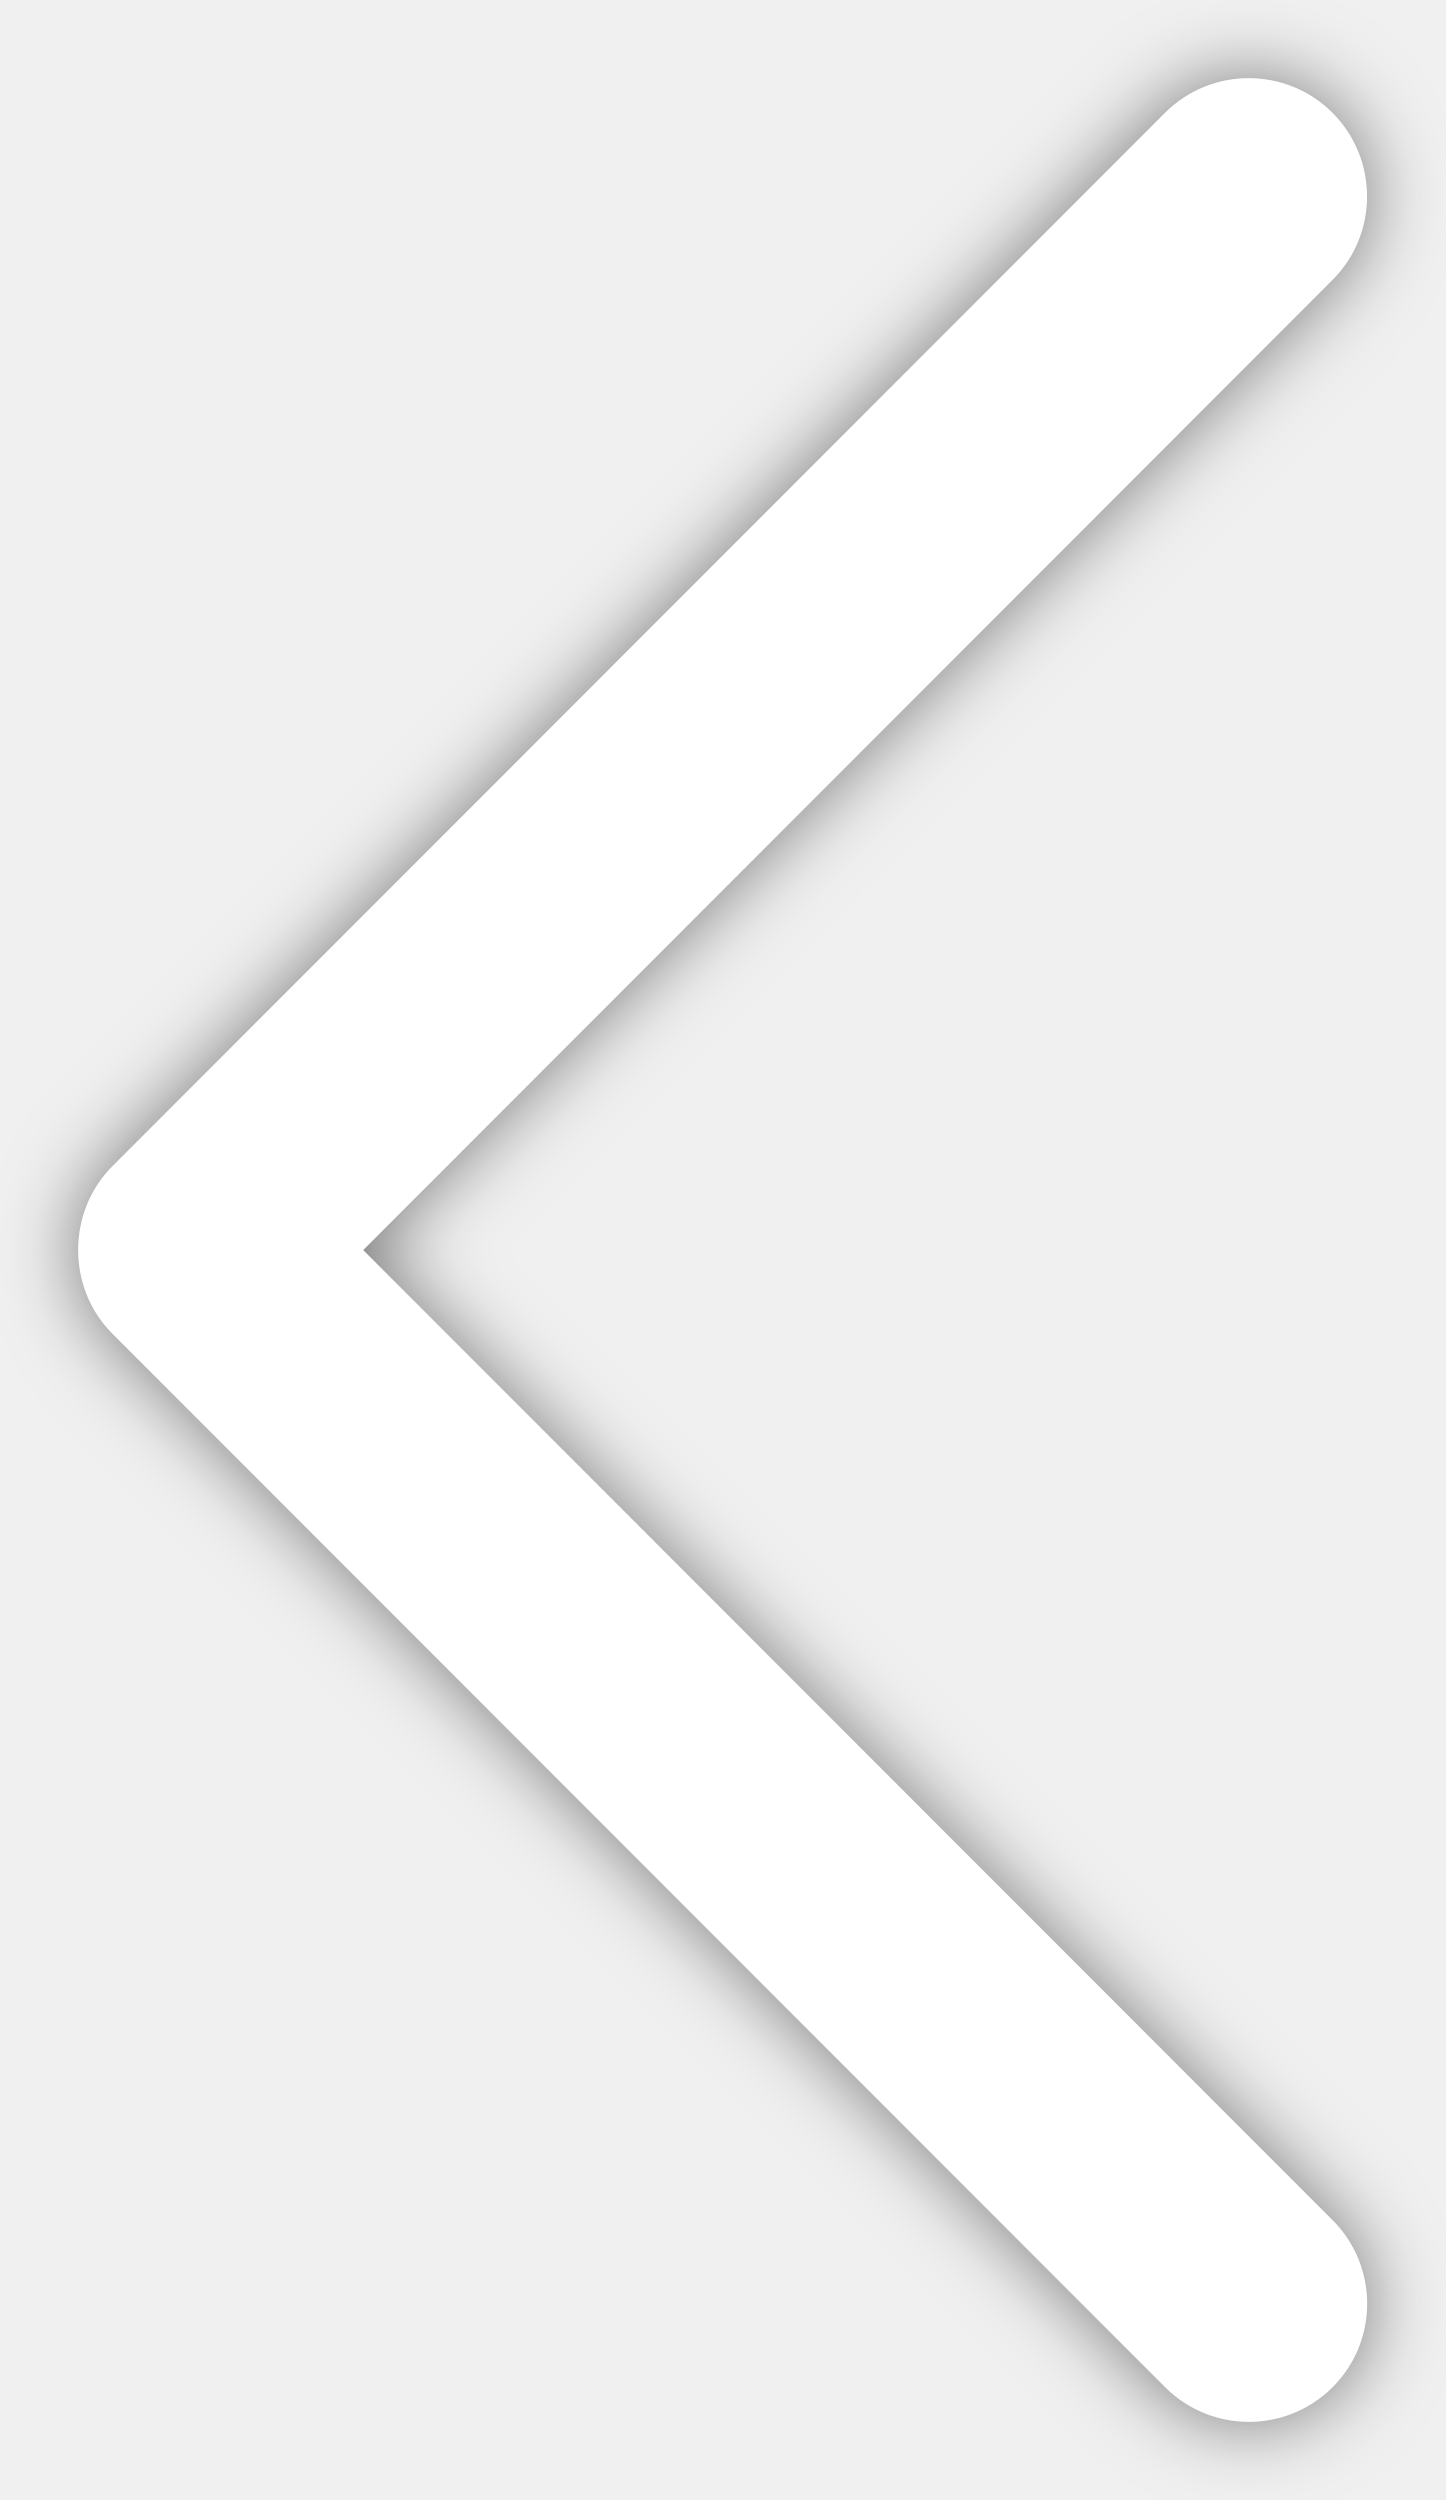
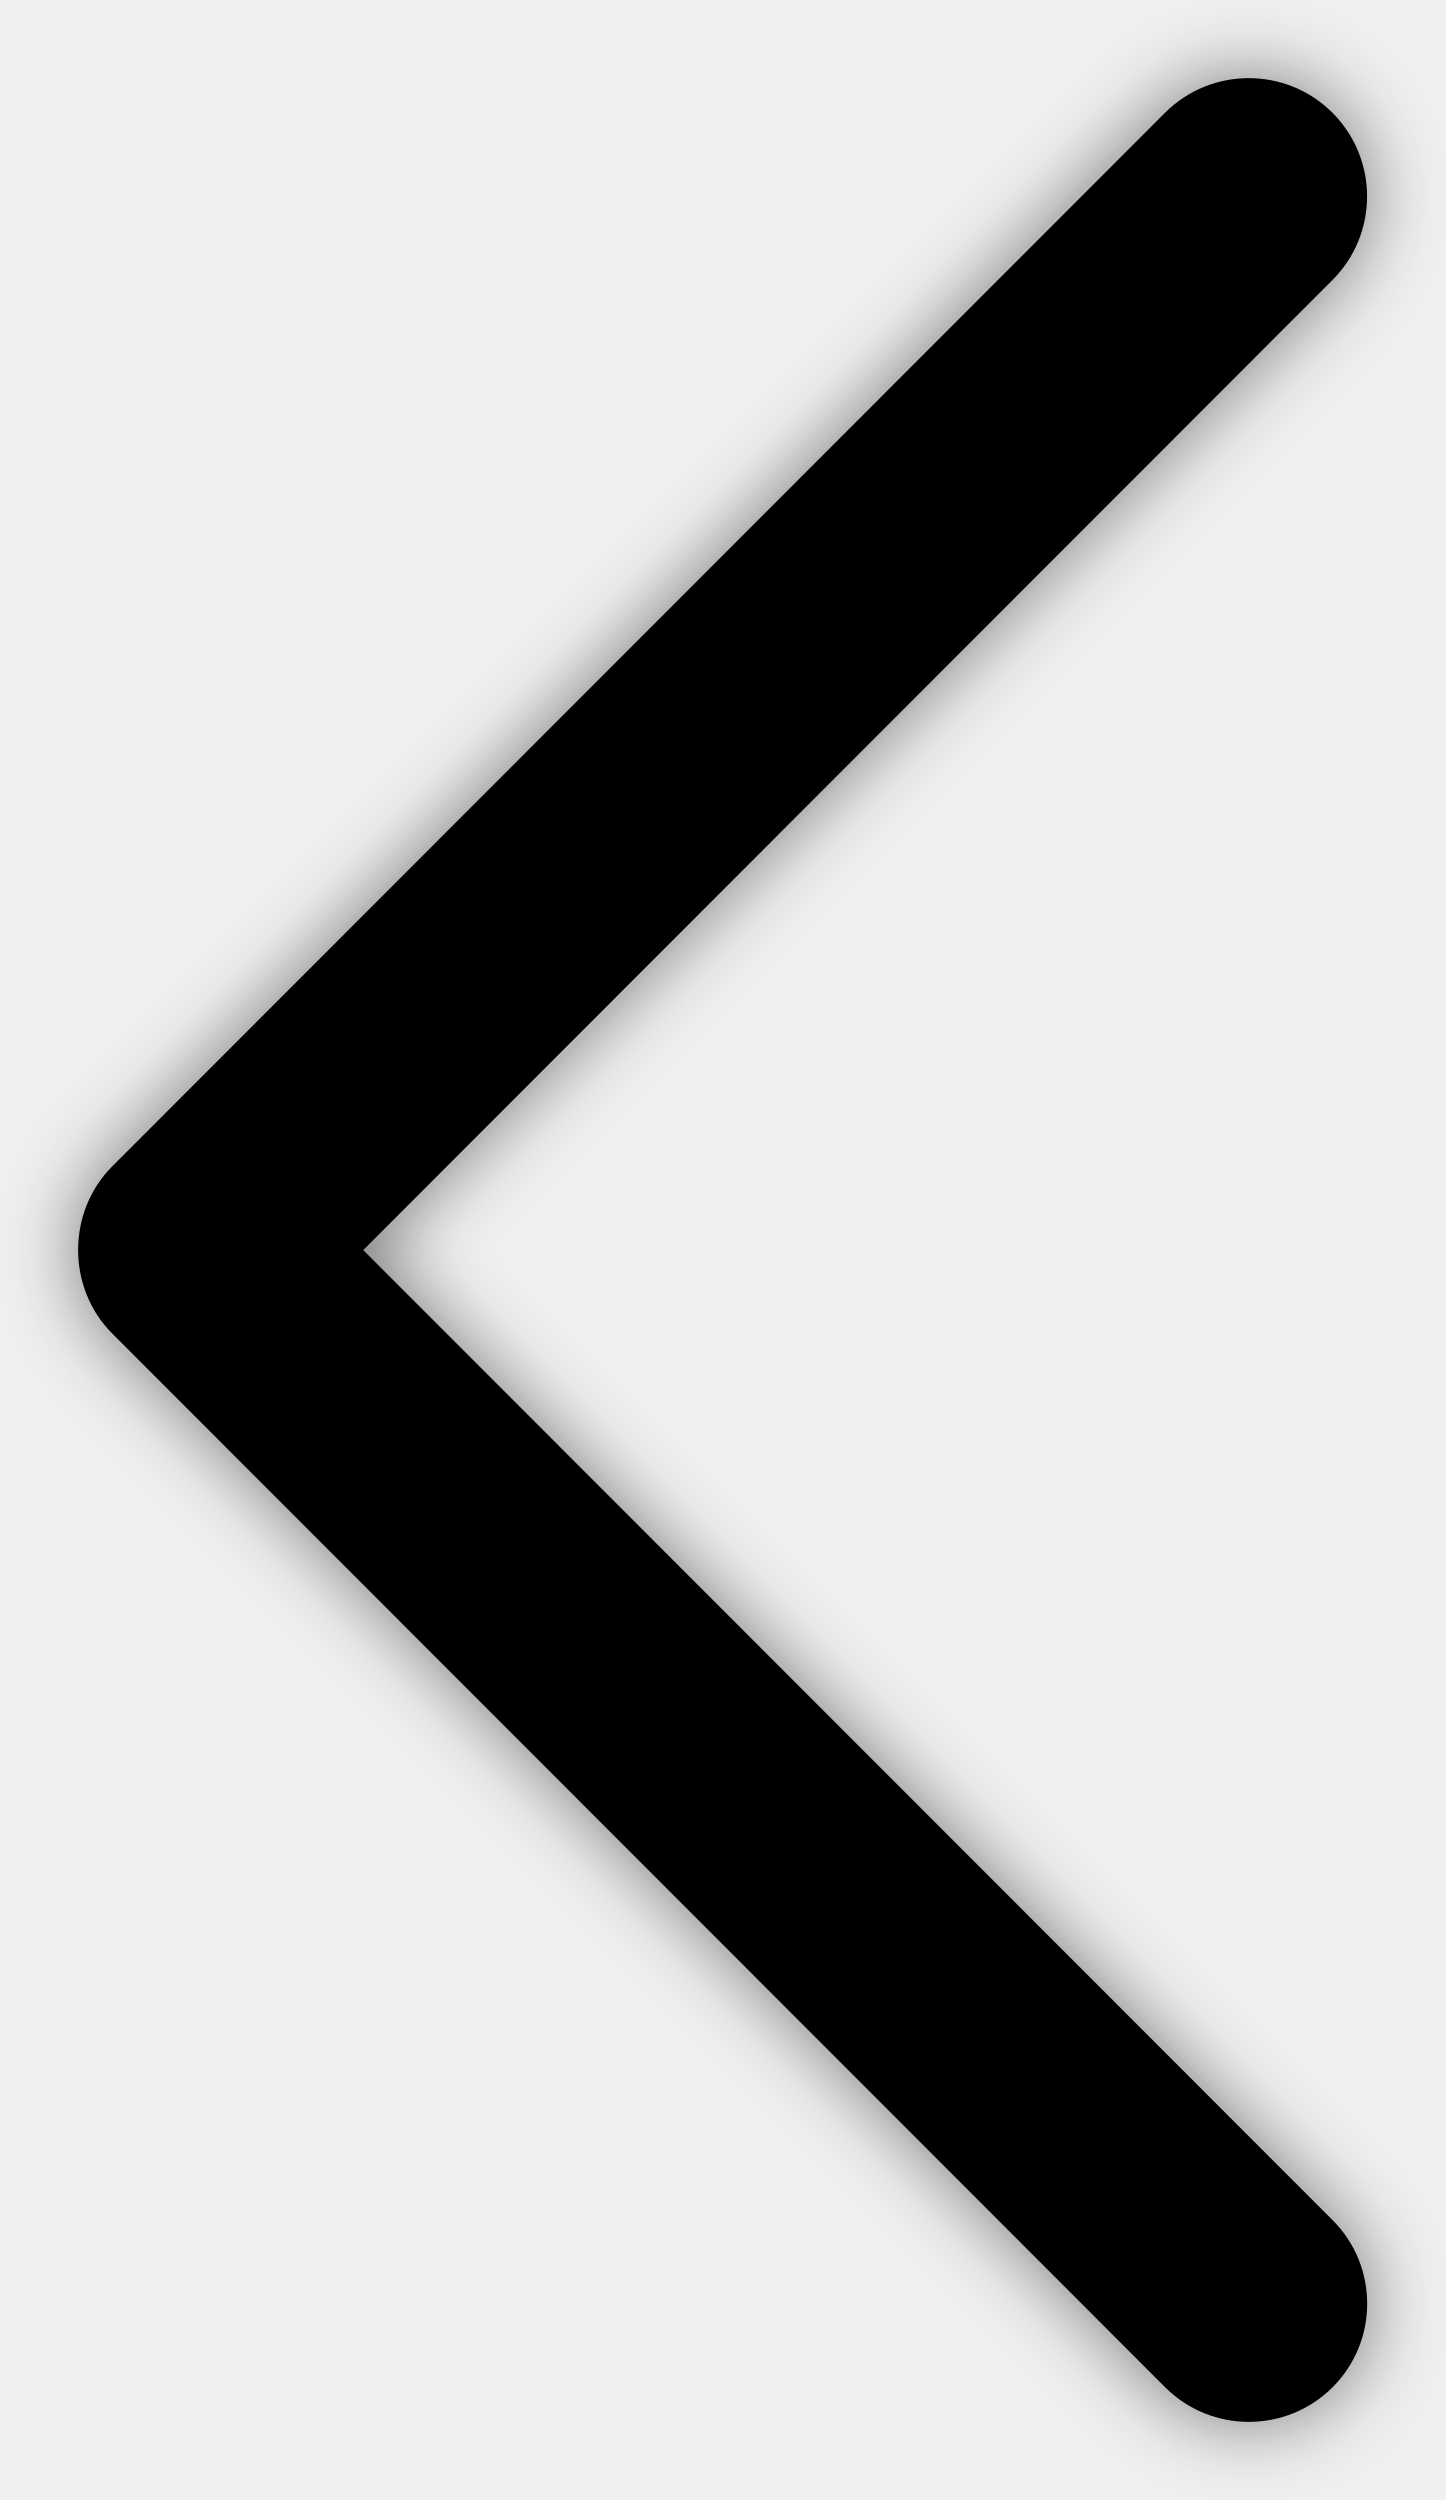
- <svg xmlns="http://www.w3.org/2000/svg" xmlns:xlink="http://www.w3.org/1999/xlink" width="148" height="256">
+ <svg xmlns="http://www.w3.org/2000/svg" width="148" height="256" viewBox="0 0 148 256" fill="none">
+   <g filter="url(#filter0_d_2:2)">
+     <path d="M11.504 136.567L119.314 244.458C124.045 249.182 131.709 249.182 136.452 244.458C141.182 239.734 141.182 232.062 136.452 227.338L37.193 128.007L136.44 28.677C141.17 23.952 141.17 16.28 136.44 11.544C131.71 6.82 124.033 6.82 119.302 11.544L11.492 119.434C6.834 124.109 6.834 131.903 11.504 136.567Z" fill="black" />
+   </g>
  <defs>
-     <filter x="-9.1%" y="-5%" width="118.2%" height="110%" filterUnits="objectBoundingBox" id="a">
-       <feOffset in="SourceAlpha" result="so1" />
-       <feGaussianBlur stdDeviation="4" in="so1" result="sb1" />
-       <feColorMatrix values="0 0 0 0 0 0 0 0 0 0 0 0 0 0 0 0 0 0 0.5 0" in="sb1" />
+     <filter id="filter0_d_2:2" x="0" y="0.001" width="148" height="256" filterUnits="userSpaceOnUse" color-interpolation-filters="sRGB">
+       <feFlood flood-opacity="0" result="BackgroundImageFix" />
+       <feColorMatrix in="SourceAlpha" type="matrix" values="0 0 0 0 0 0 0 0 0 0 0 0 0 0 0 0 0 0 127 0" result="hardAlpha" />
+       <feOffset />
+       <feGaussianBlur stdDeviation="4" />
+       <feColorMatrix type="matrix" values="0 0 0 0 0 0 0 0 0 0 0 0 0 0 0 0 0 0 0.5 0" />
+       <feBlend mode="normal" in2="BackgroundImageFix" result="effect1_dropShadow_2:2" />
+       <feBlend mode="normal" in="SourceGraphic" in2="effect1_dropShadow_2:2" result="shape" />
    </filter>
-     <path d="M3.504 128.567l107.81 107.891c4.731 4.724 12.395 4.724 17.138 0 4.73-4.724 4.73-12.396 0-17.12l-99.259-99.331 99.247-99.33c4.73-4.725 4.73-12.397 0-17.133-4.73-4.724-12.407-4.724-17.138 0L3.492 111.434c-4.658 4.675-4.658 12.469.012 17.133z" id="b" />
  </defs>
-   <g transform="translate(8 8)" fill="none">
-     <use fill="#000" filter="url(#a)" xlink:href="#b" />
-     <use fill="#FFF" xlink:href="#b" />
-   </g>
</svg>
